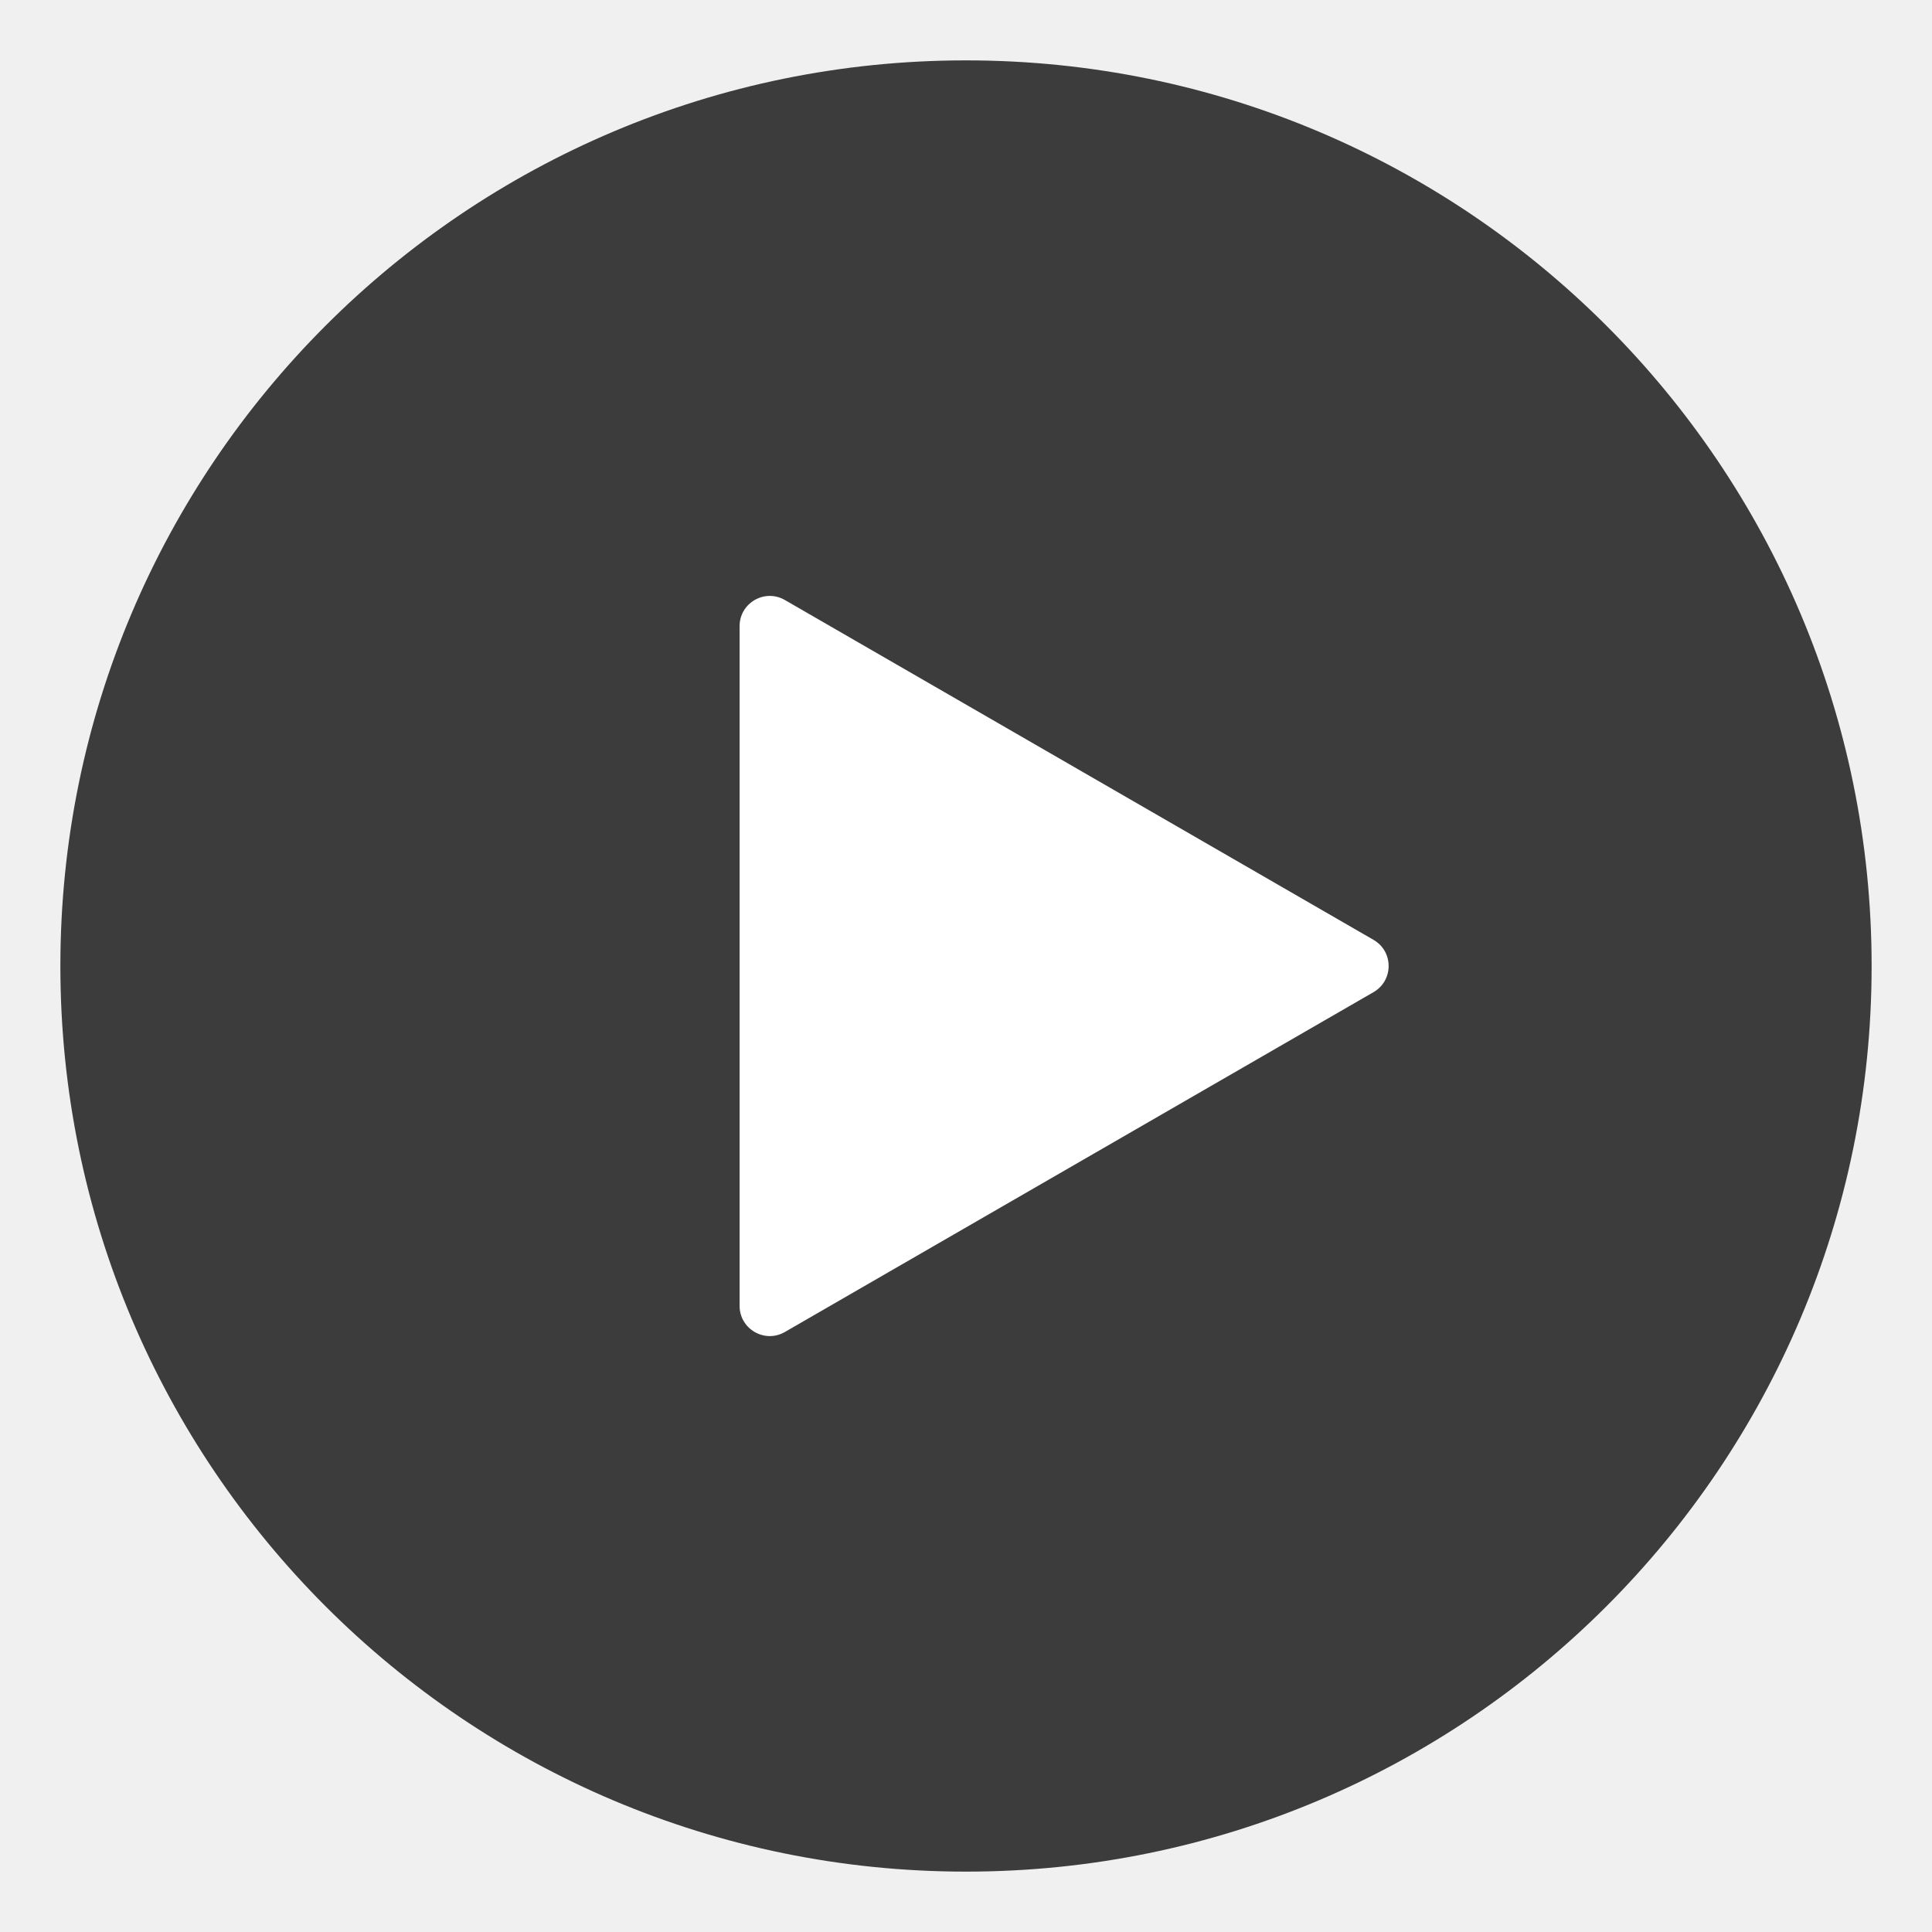
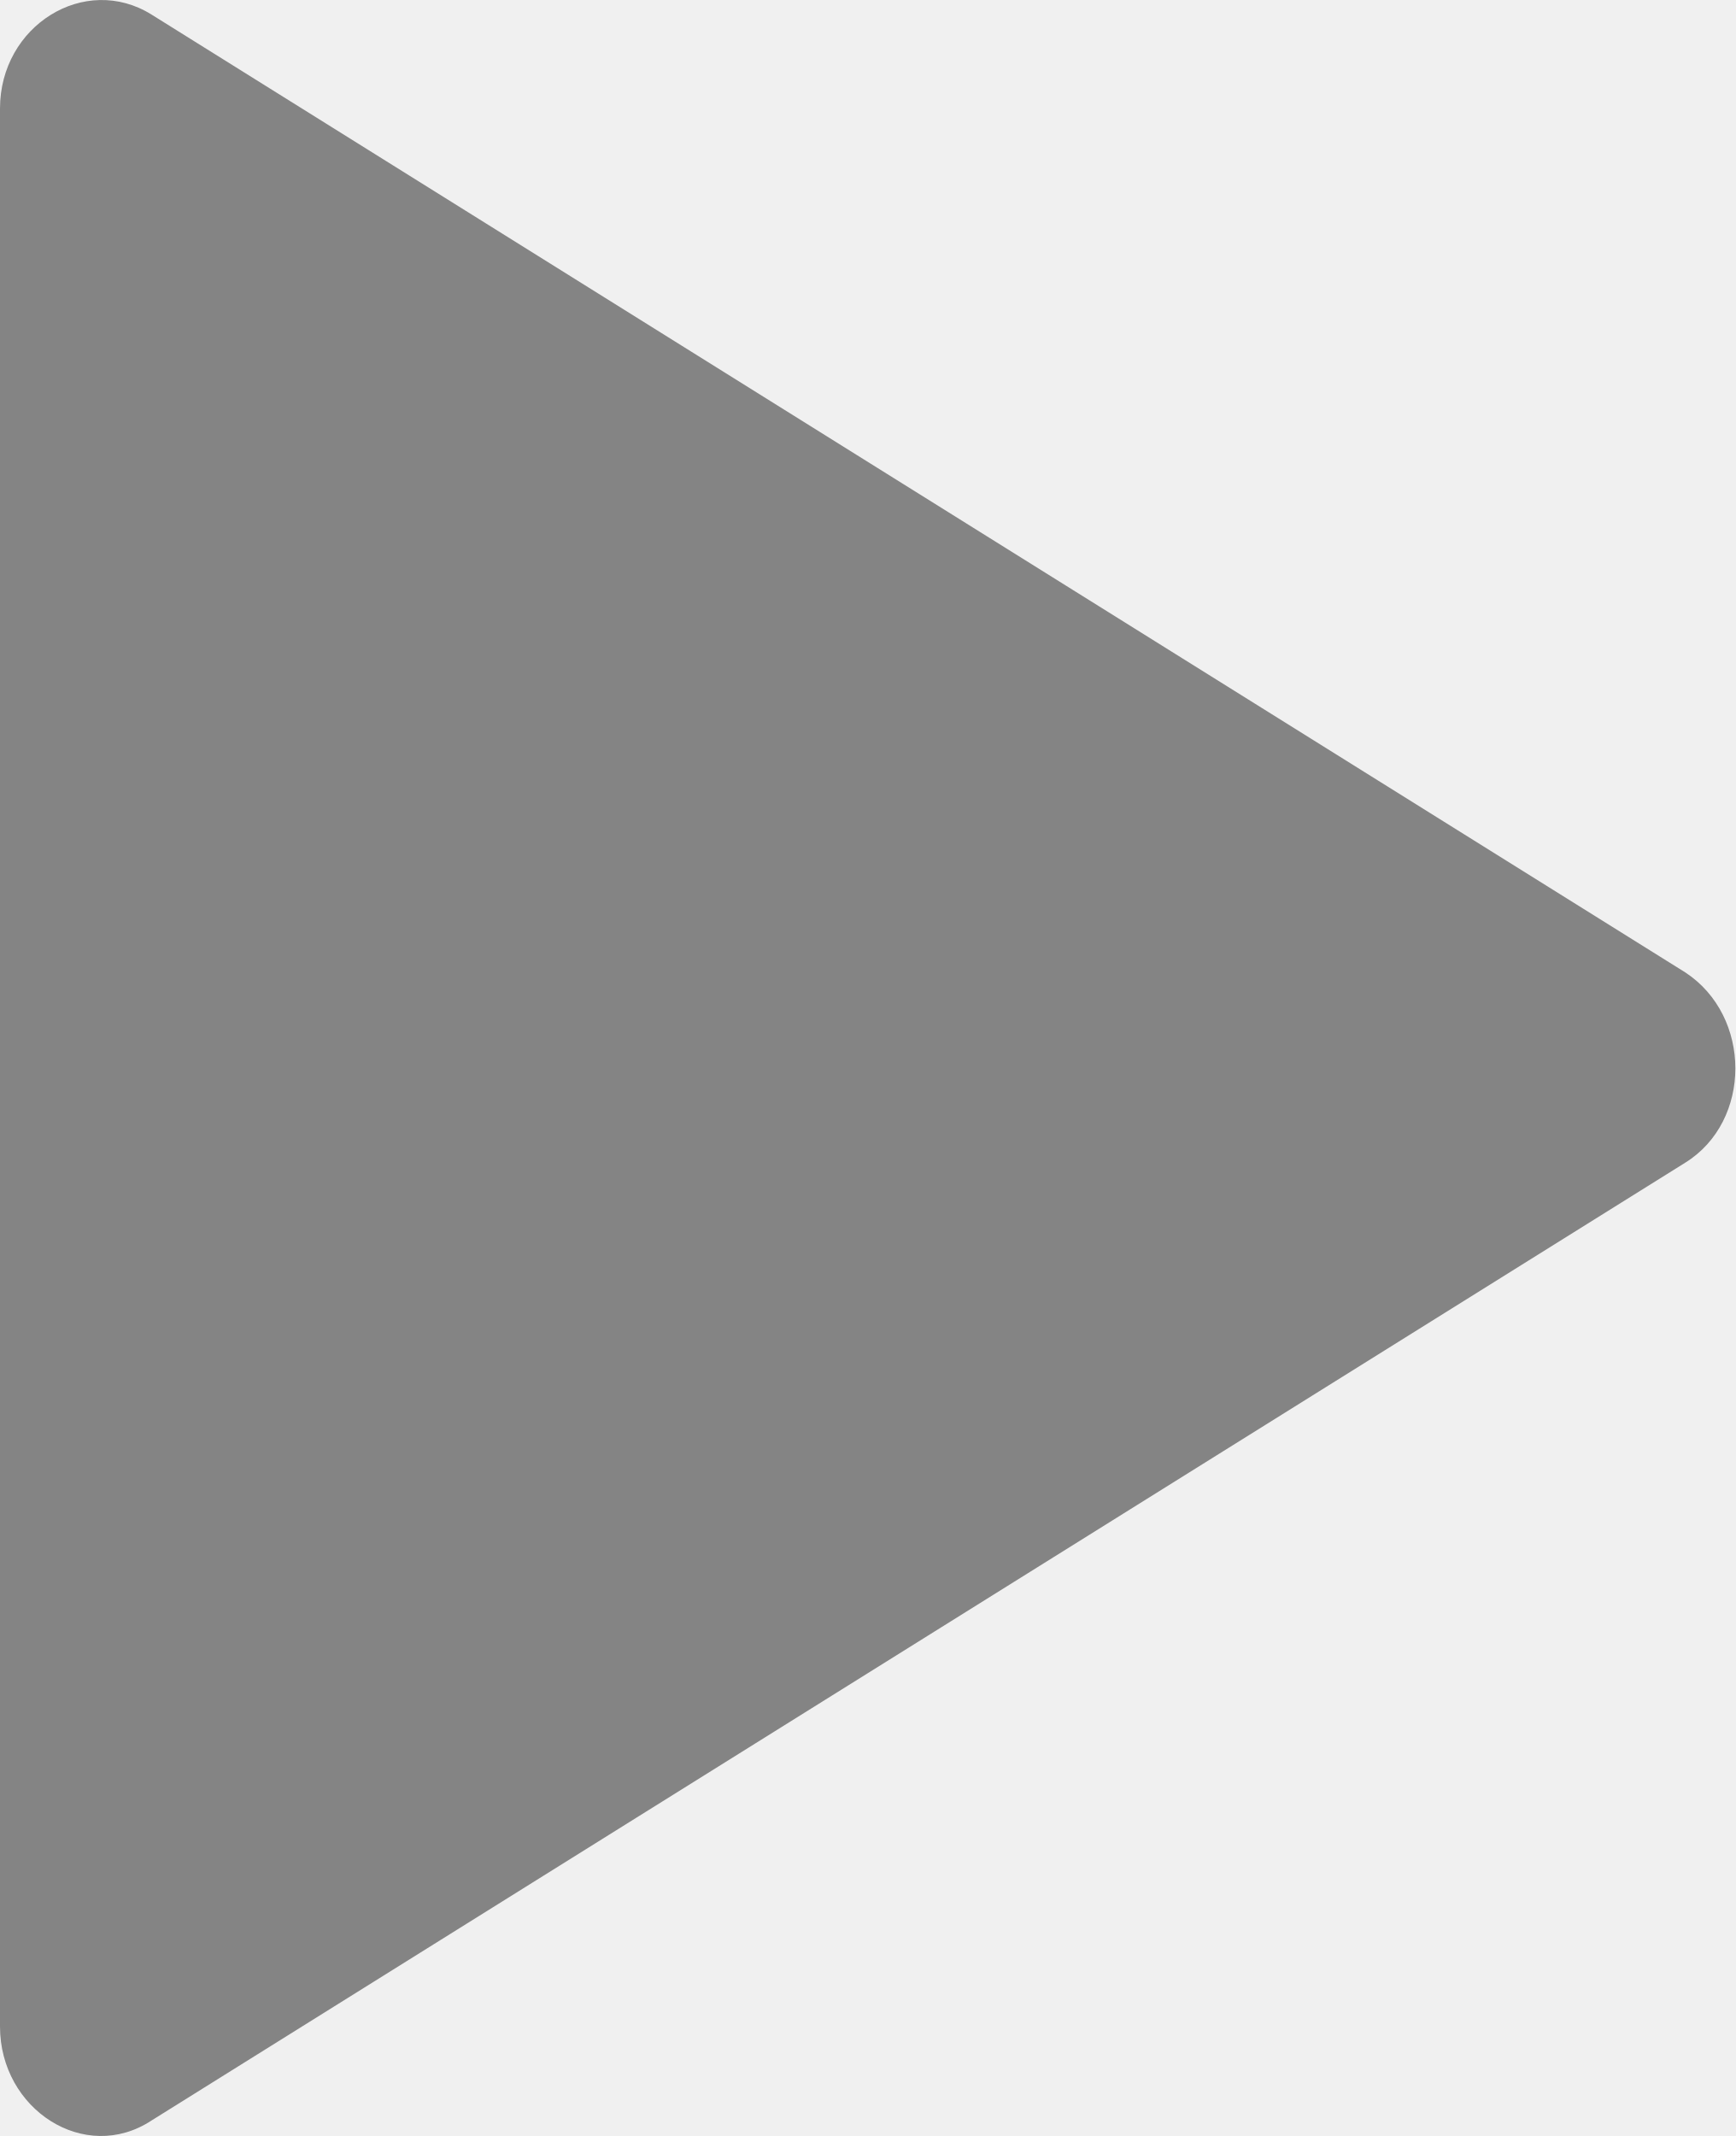
- <svg xmlns="http://www.w3.org/2000/svg" width="64" height="64" viewBox="0 0 64 64" fill="none">
-   <rect x="2" y="2" width="60" height="60" rx="30" fill="#101010" fill-opacity="0.8" />
-   <path d="M45.5 31.134C46.167 31.519 46.167 32.481 45.5 32.866L26 44.124C25.333 44.509 24.5 44.028 24.5 43.258L24.5 20.742C24.5 19.972 25.333 19.491 26 19.876L45.5 31.134Z" fill="white" />
+ <svg xmlns="http://www.w3.org/2000/svg" width="13" height="16" viewBox="0 0 13 16" fill="none">
+   <path id="Vector" d="M12.625 7.284L1.135 0.109C0.636 -0.202 0 0.191 0 0.813V15.18C0 15.802 0.636 16.212 1.135 15.884L12.625 8.709C13.125 8.398 13.125 7.612 12.625 7.284Z" fill="#848484" />
</svg>
